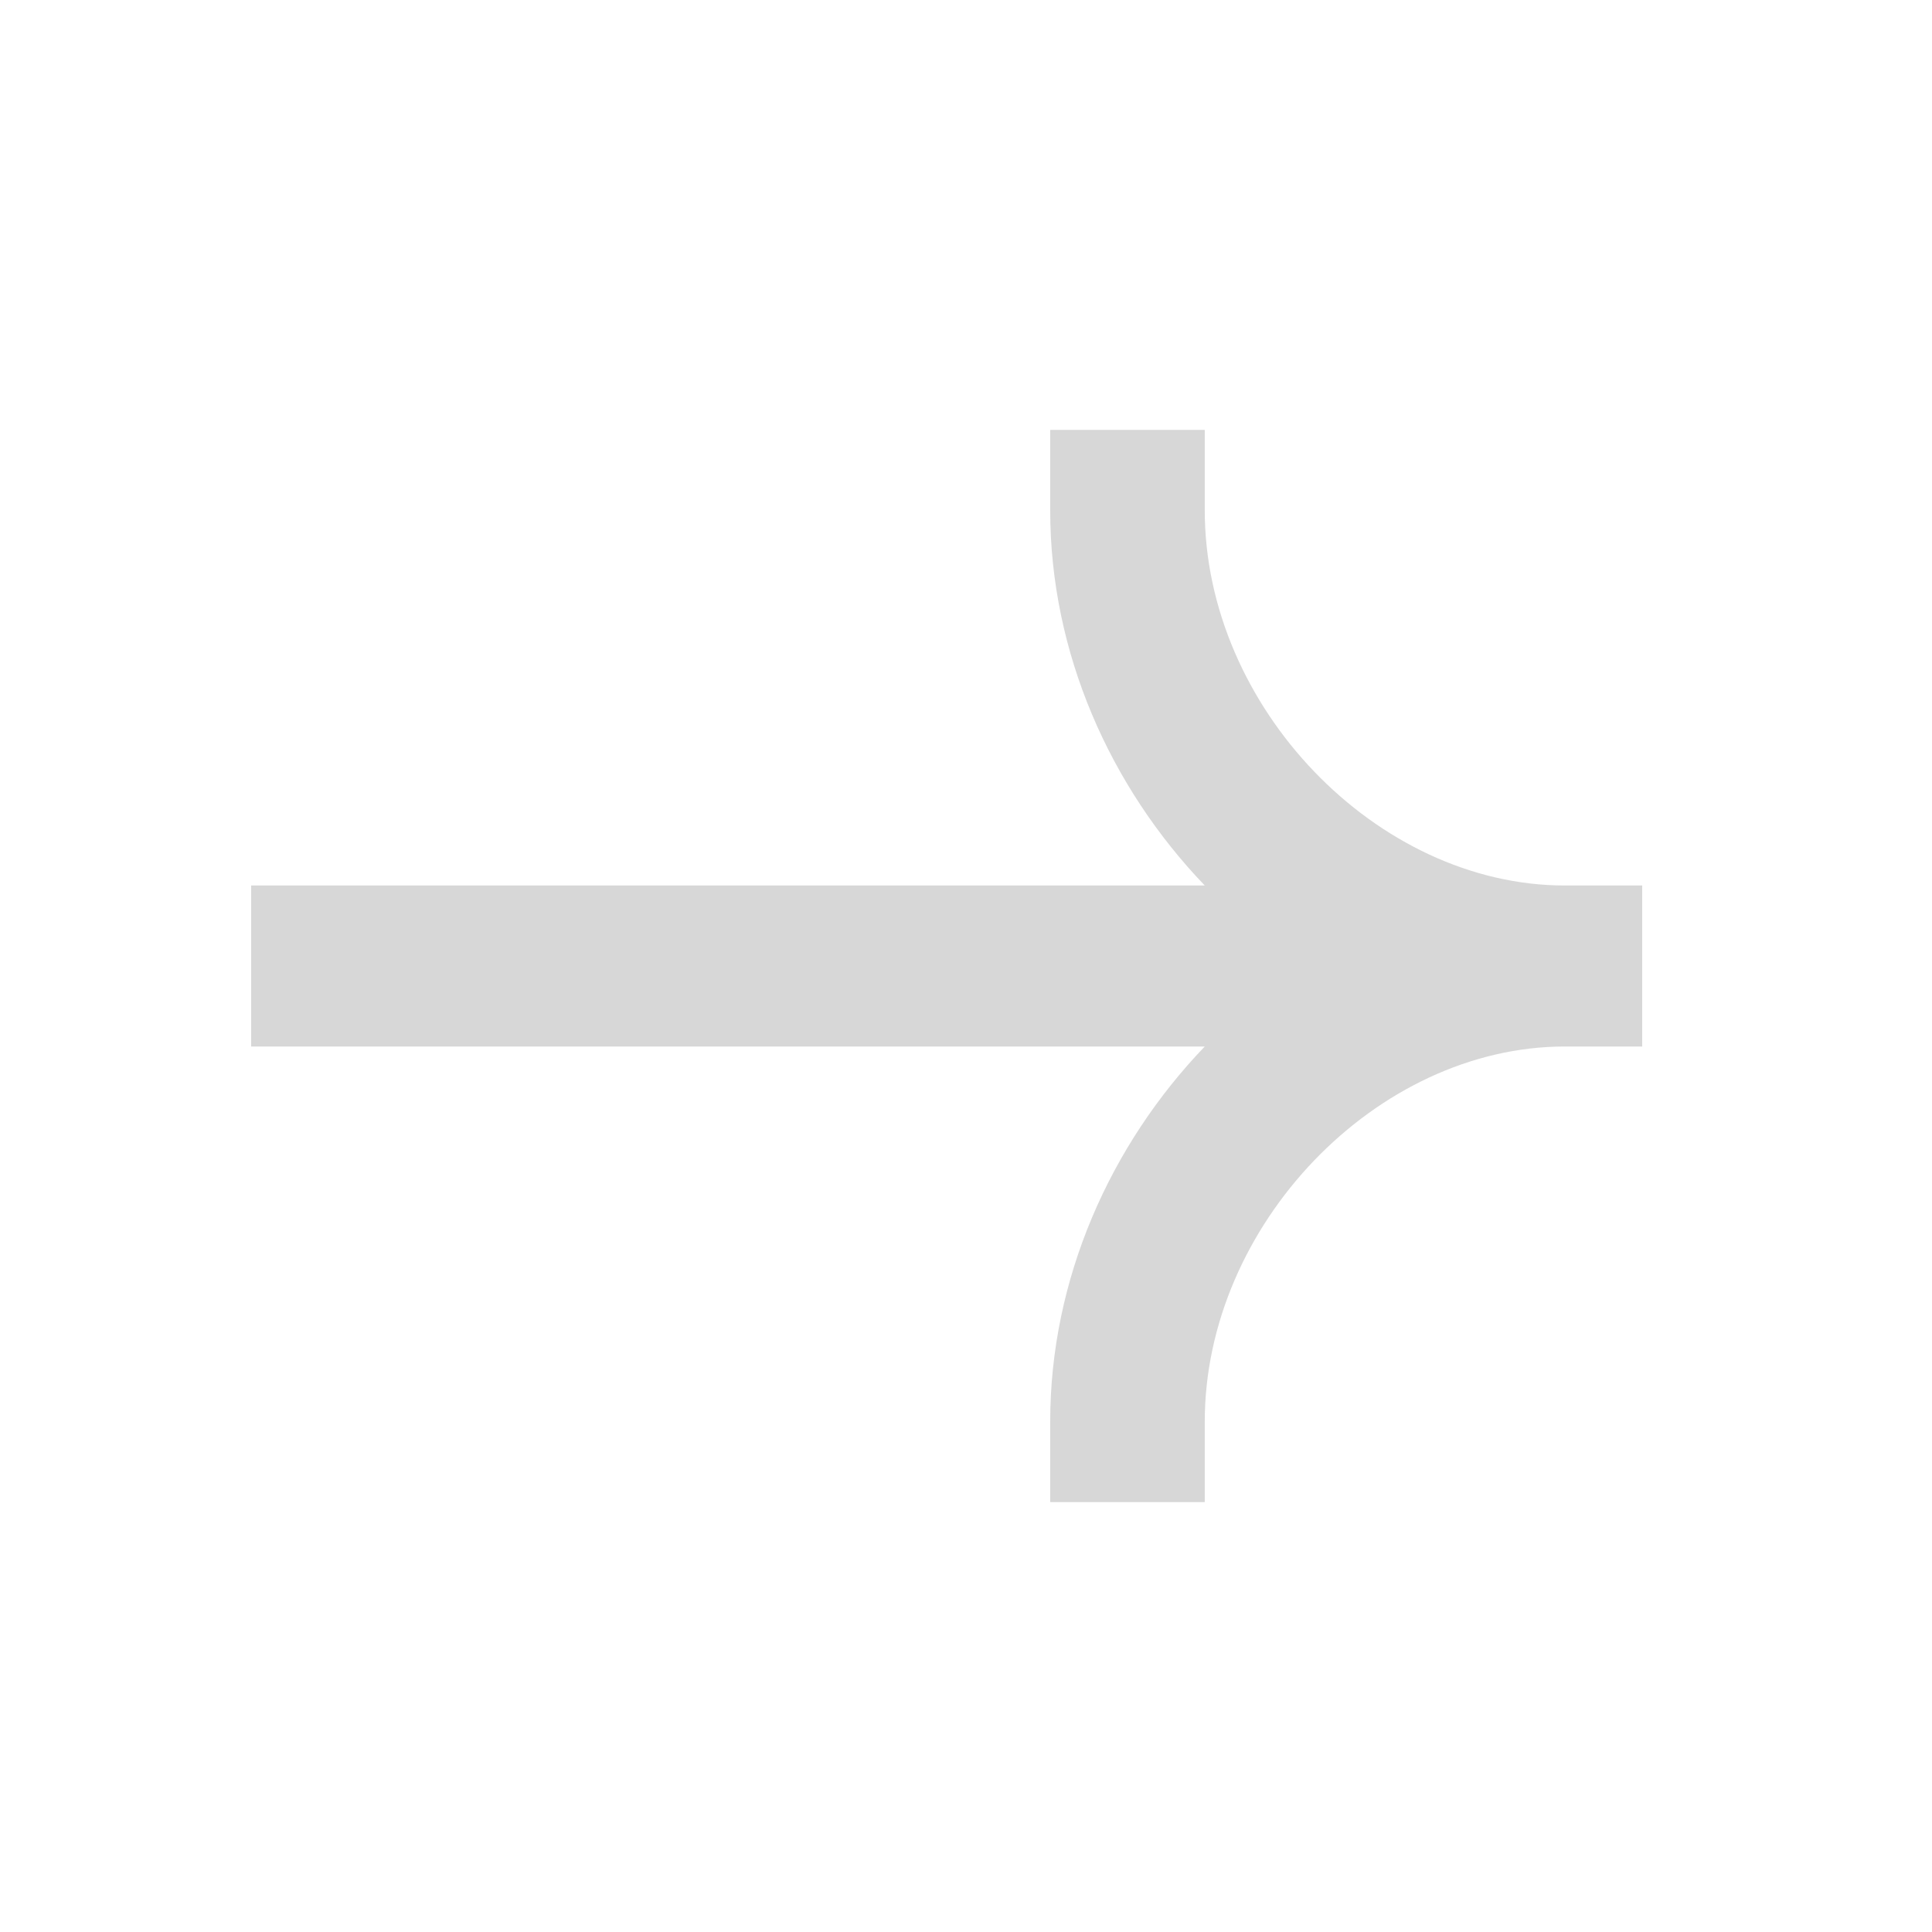
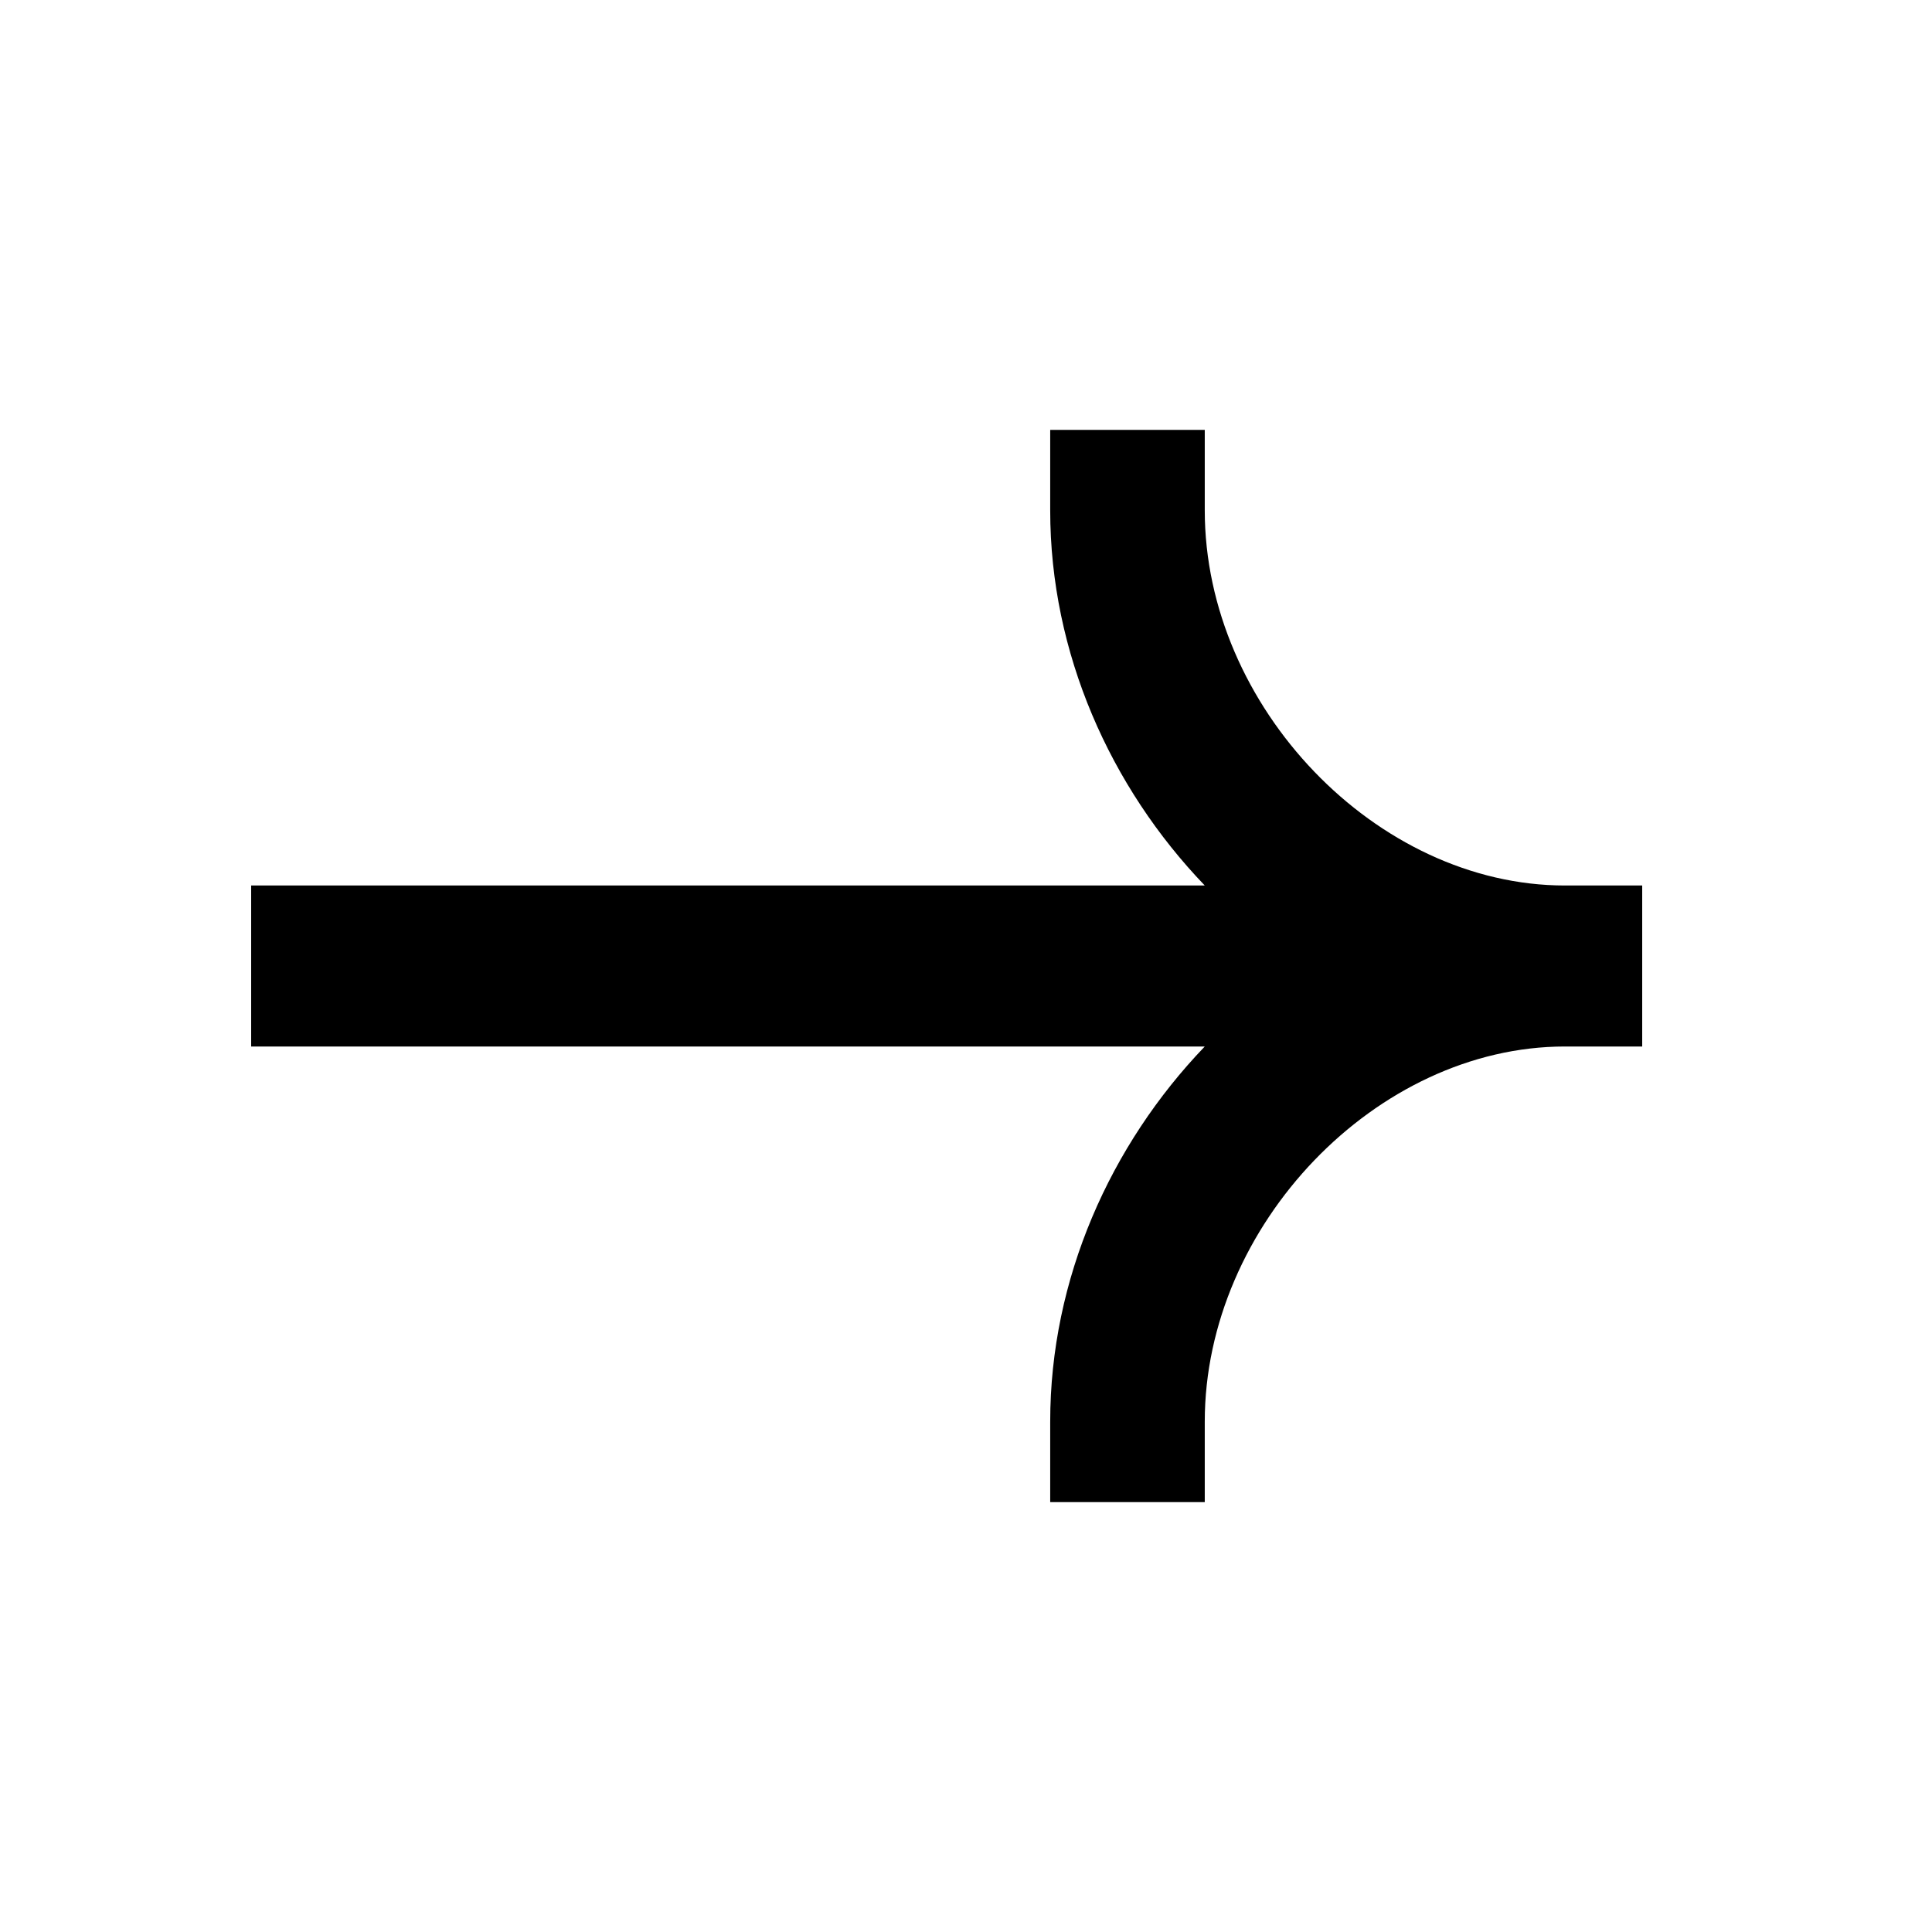
<svg xmlns="http://www.w3.org/2000/svg" width="24" height="24" viewBox="0 0 24 24" fill="none">
-   <path fill-rule="evenodd" clip-rule="evenodd" d="M19.44 11C17.1 11 14.966 8.779 14.966 6.34V5.34H13.046V6.34C13.046 8.114 13.793 9.778 14.966 11H3.12V13H14.966C13.793 14.222 13.046 15.886 13.046 17.66V18.66H14.966V17.66C14.966 15.221 17.1 13 19.44 13H20.4V11H19.44Z" fill="#D7D7D7" />
+   <path fill-rule="evenodd" clip-rule="evenodd" d="M19.44 11C17.1 11 14.966 8.779 14.966 6.34V5.34H13.046V6.34C13.046 8.114 13.793 9.778 14.966 11H3.12V13H14.966C13.793 14.222 13.046 15.886 13.046 17.66V18.66H14.966V17.66C14.966 15.221 17.1 13 19.44 13H20.4V11H19.44Z" fill="#000000" />
</svg>
